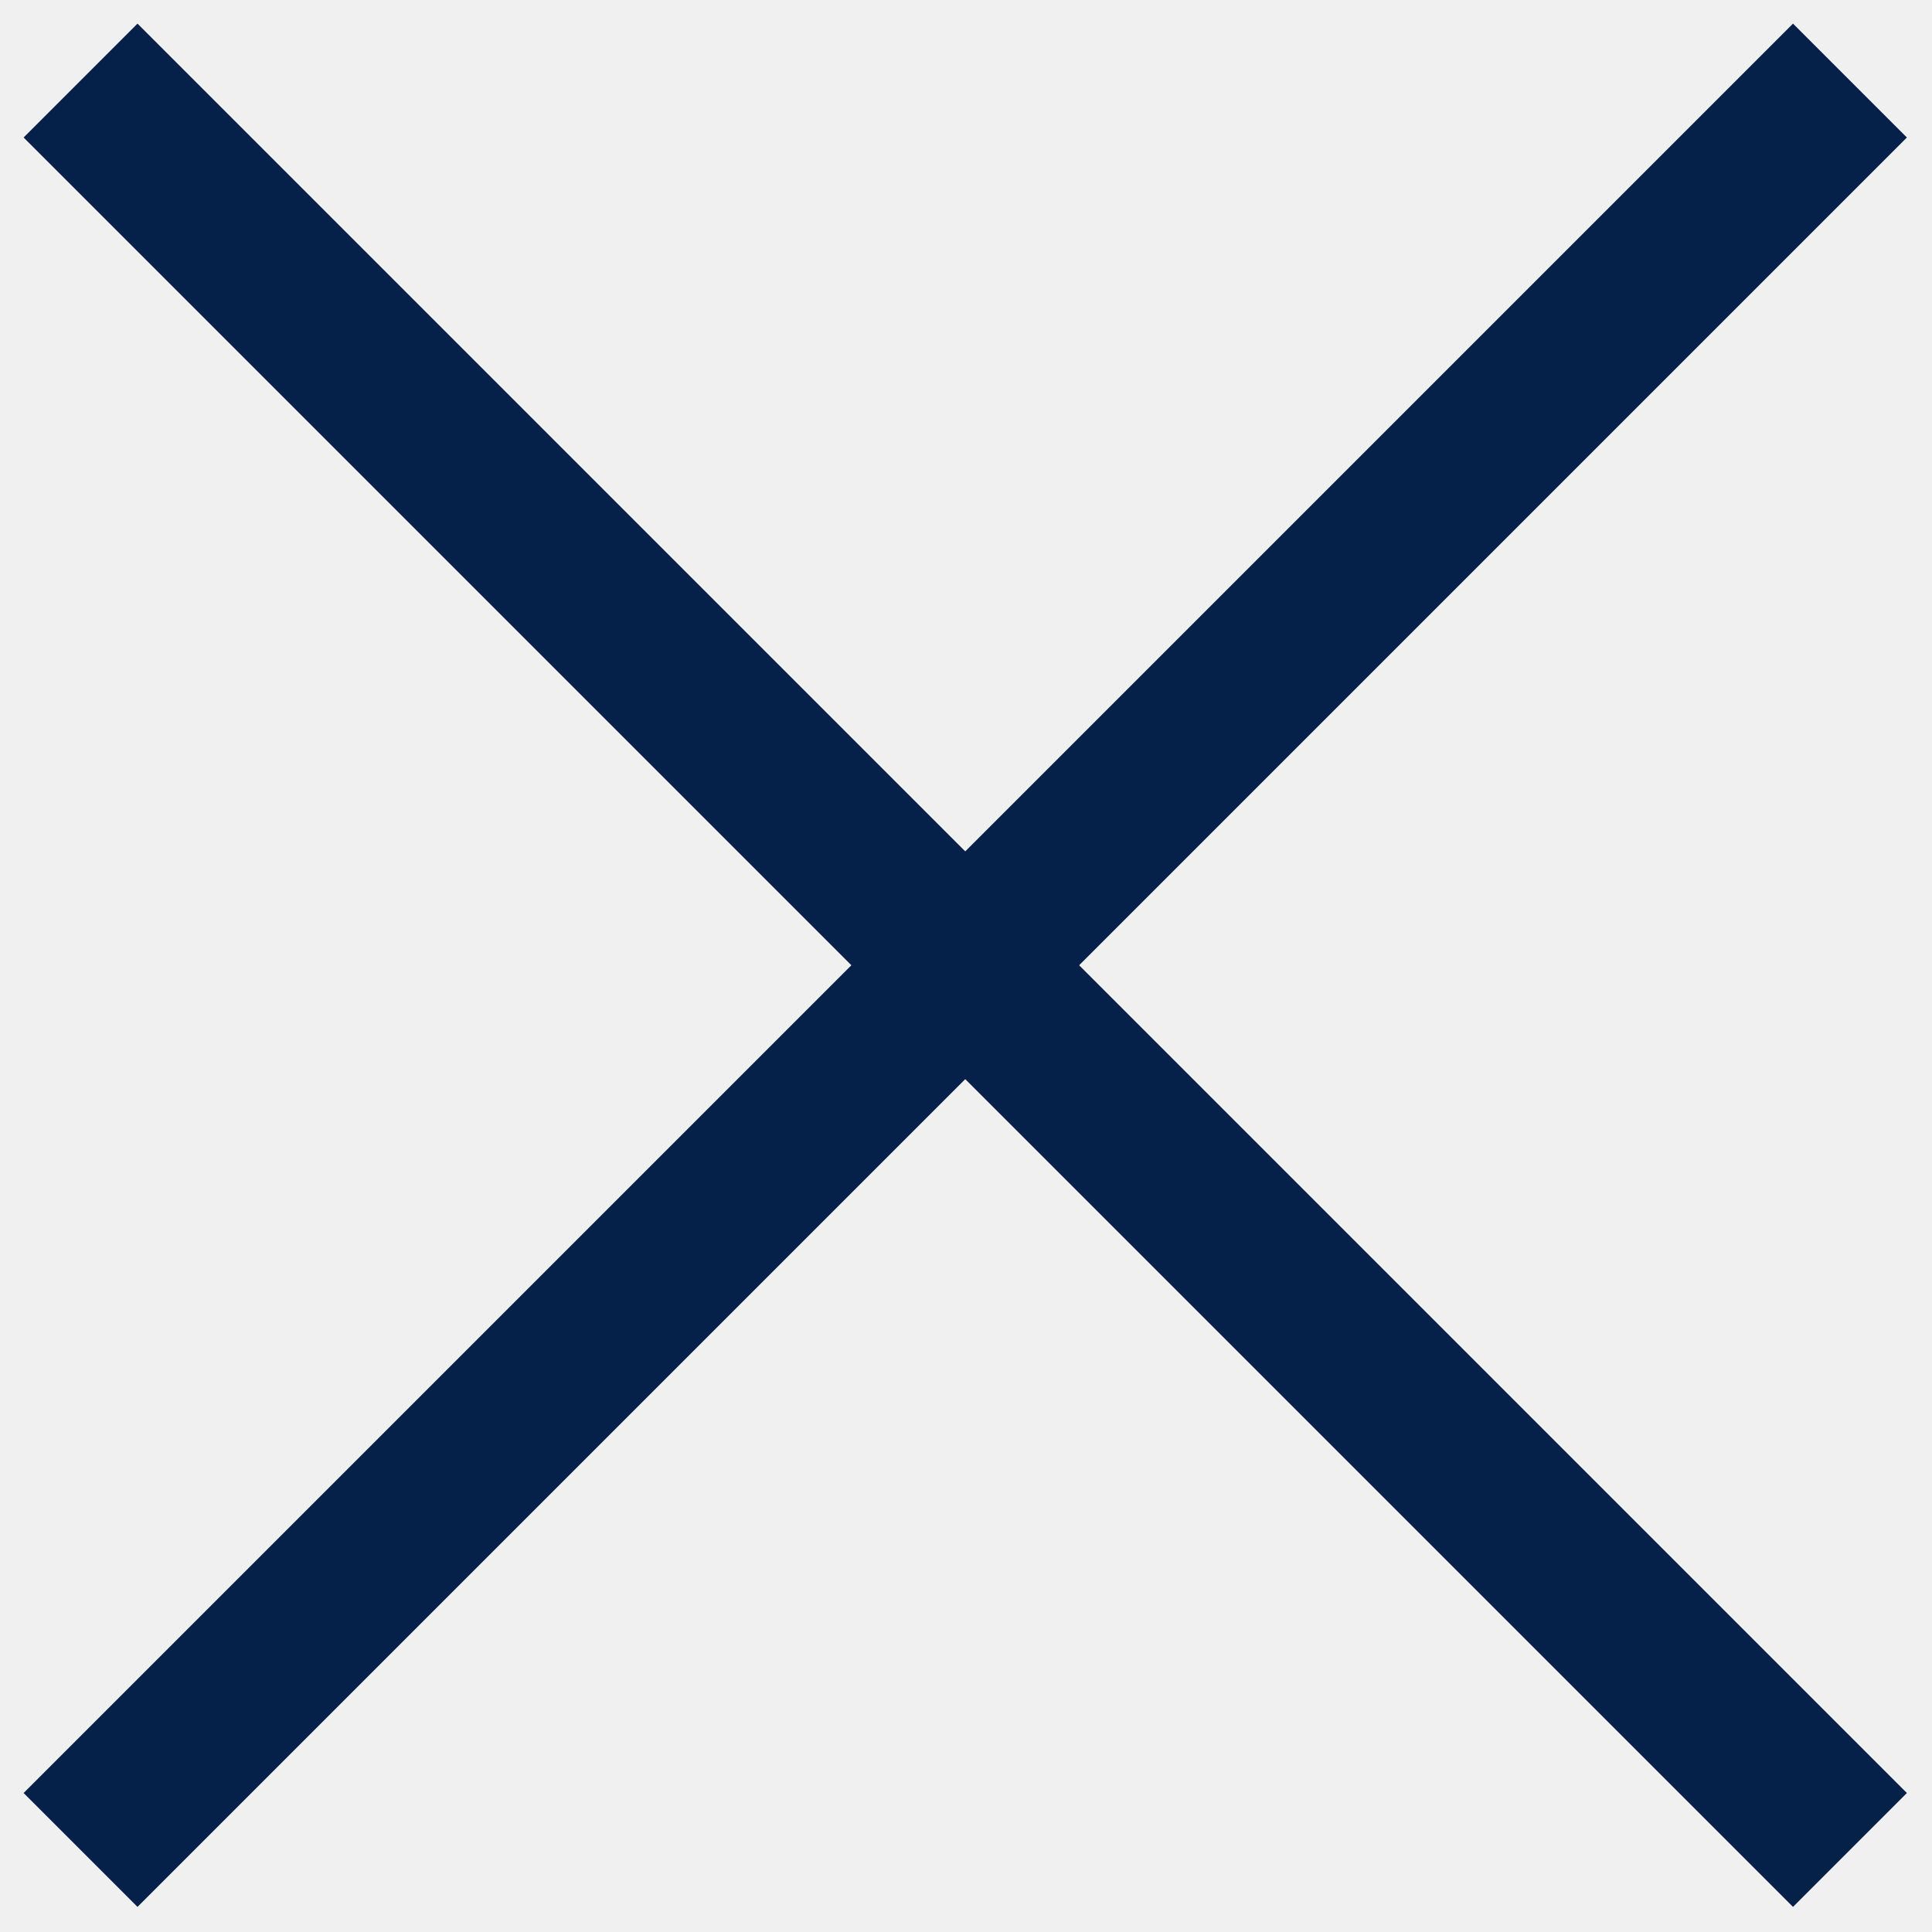
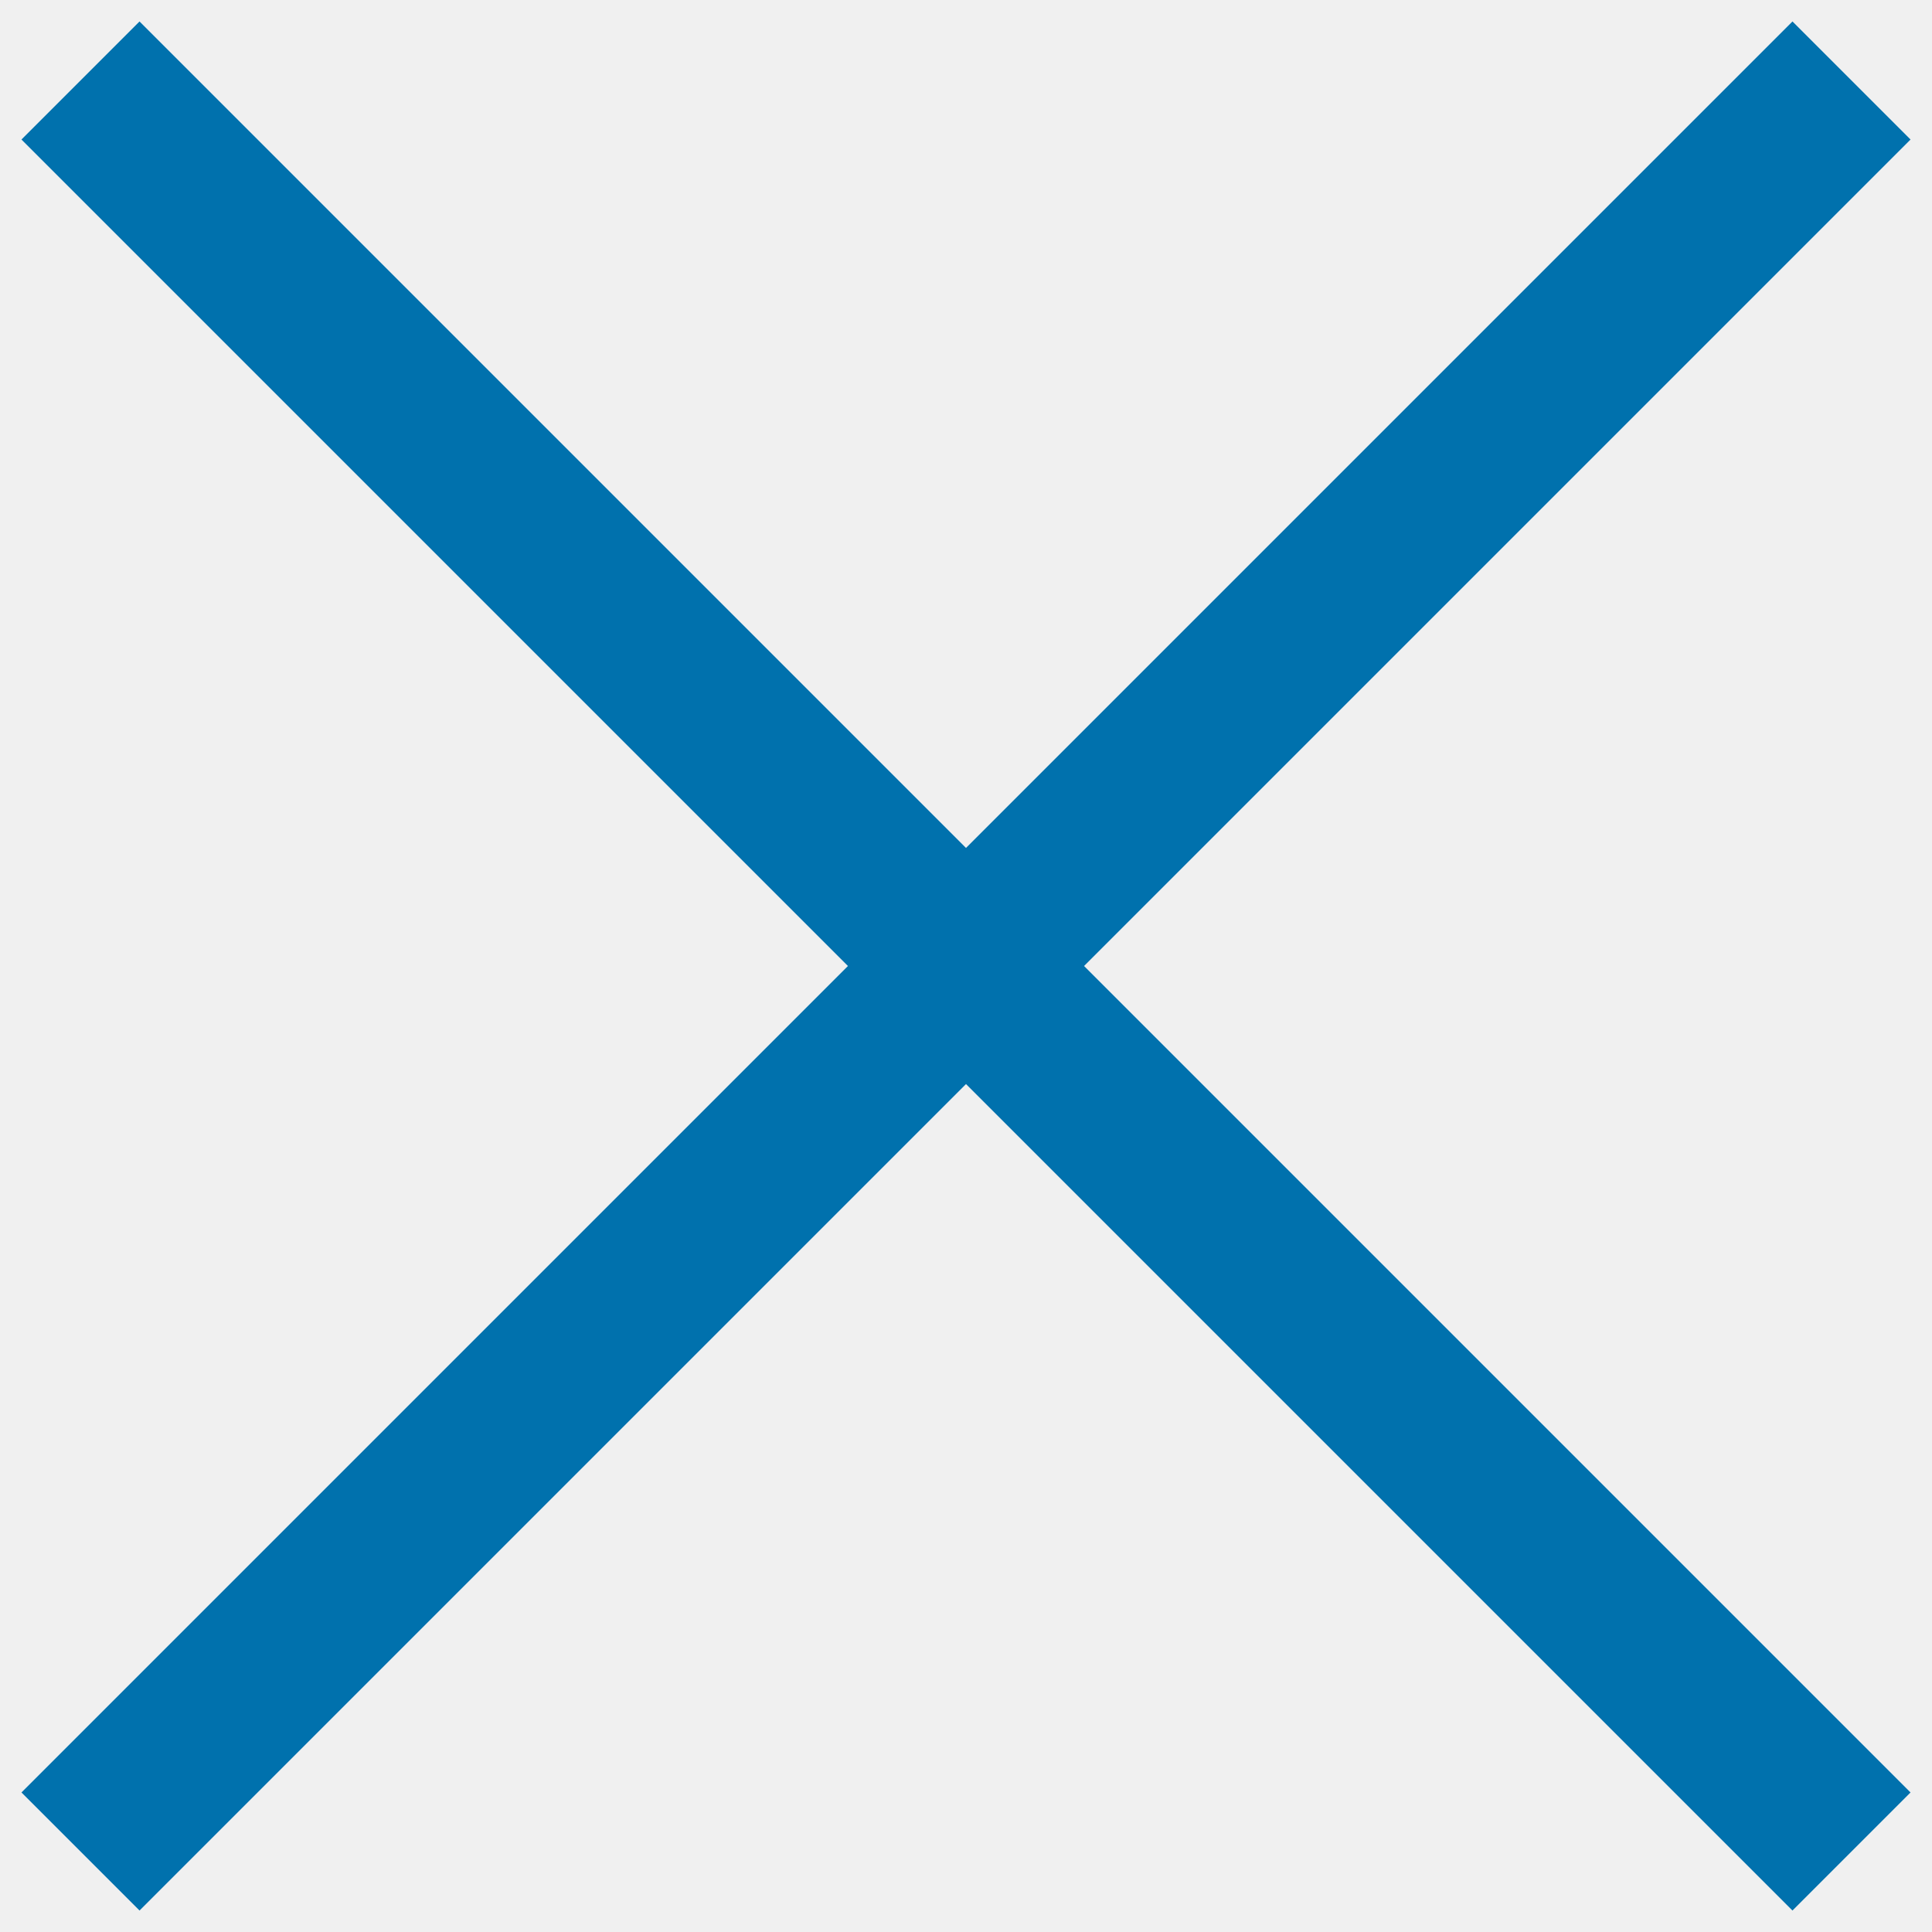
- <svg xmlns="http://www.w3.org/2000/svg" xmlns:xlink="http://www.w3.org/1999/xlink" width="18px" height="18px" viewBox="0 0 18 18" version="1.1">
-   <defs>
-     <path d="M8.993,10.054 L1.281,17.766 L0.22,16.705 L7.932,8.993 L0.22,1.281 L1.281,0.22 L8.993,7.932 L16.705,0.22 L17.766,1.281 L10.054,8.993 L17.766,16.705 L16.705,17.766 L8.993,10.054 Z" id="path-1" />
-   </defs>
-   <g id="News-and-News-Search" stroke="none" stroke-width="1" fill="none" fill-rule="evenodd">
+ <svg xmlns="http://www.w3.org/2000/svg" version="1.1" id="Layer_1" x="0px" y="0px" viewBox="0 0 18 18" style="enable-background:new 0 0 18 18;" xml:space="preserve">
+   <style type="text/css">
+ 	.st0{fill:#0071AD;}
+ </style>
+   <g id="News-and-News-Search">
    <g id="news_mobile_results_advanced_search" transform="translate(-283, -17)">
      <g id="search">
-         <g id="icons/interactive/24px/x-large" transform="translate(280, 14)">
-           <g id="icons/interactive/24px/x" transform="translate(3, 3)">
-             <mask id="mask-2" fill="white">
-               <use xlink:href="#path-1" />
-             </mask>
-             <use id="Combined-Shape" fill="#052049" fill-rule="nonzero" xlink:href="#path-1" />
+         <g id="icons_x2F_interactive_x2F_24px_x2F_x-large" transform="translate(280, 14)">
+           <g id="icons_x2F_interactive_x2F_24px_x2F_x" transform="translate(3, 3)">
+             <g id="Combined-Shape">
+               <path id="path-1_1_" class="st0" d="M9,10.1l-7.7,7.7l-1.1-1.1L7.9,9L0.2,1.3l1.1-1.1L9,7.9l7.7-7.7l1.1,1.1L10.1,9l7.7,7.7        l-1.1,1.1L9,10.1z" />
+             </g>
          </g>
        </g>
      </g>
    </g>
  </g>
</svg>
